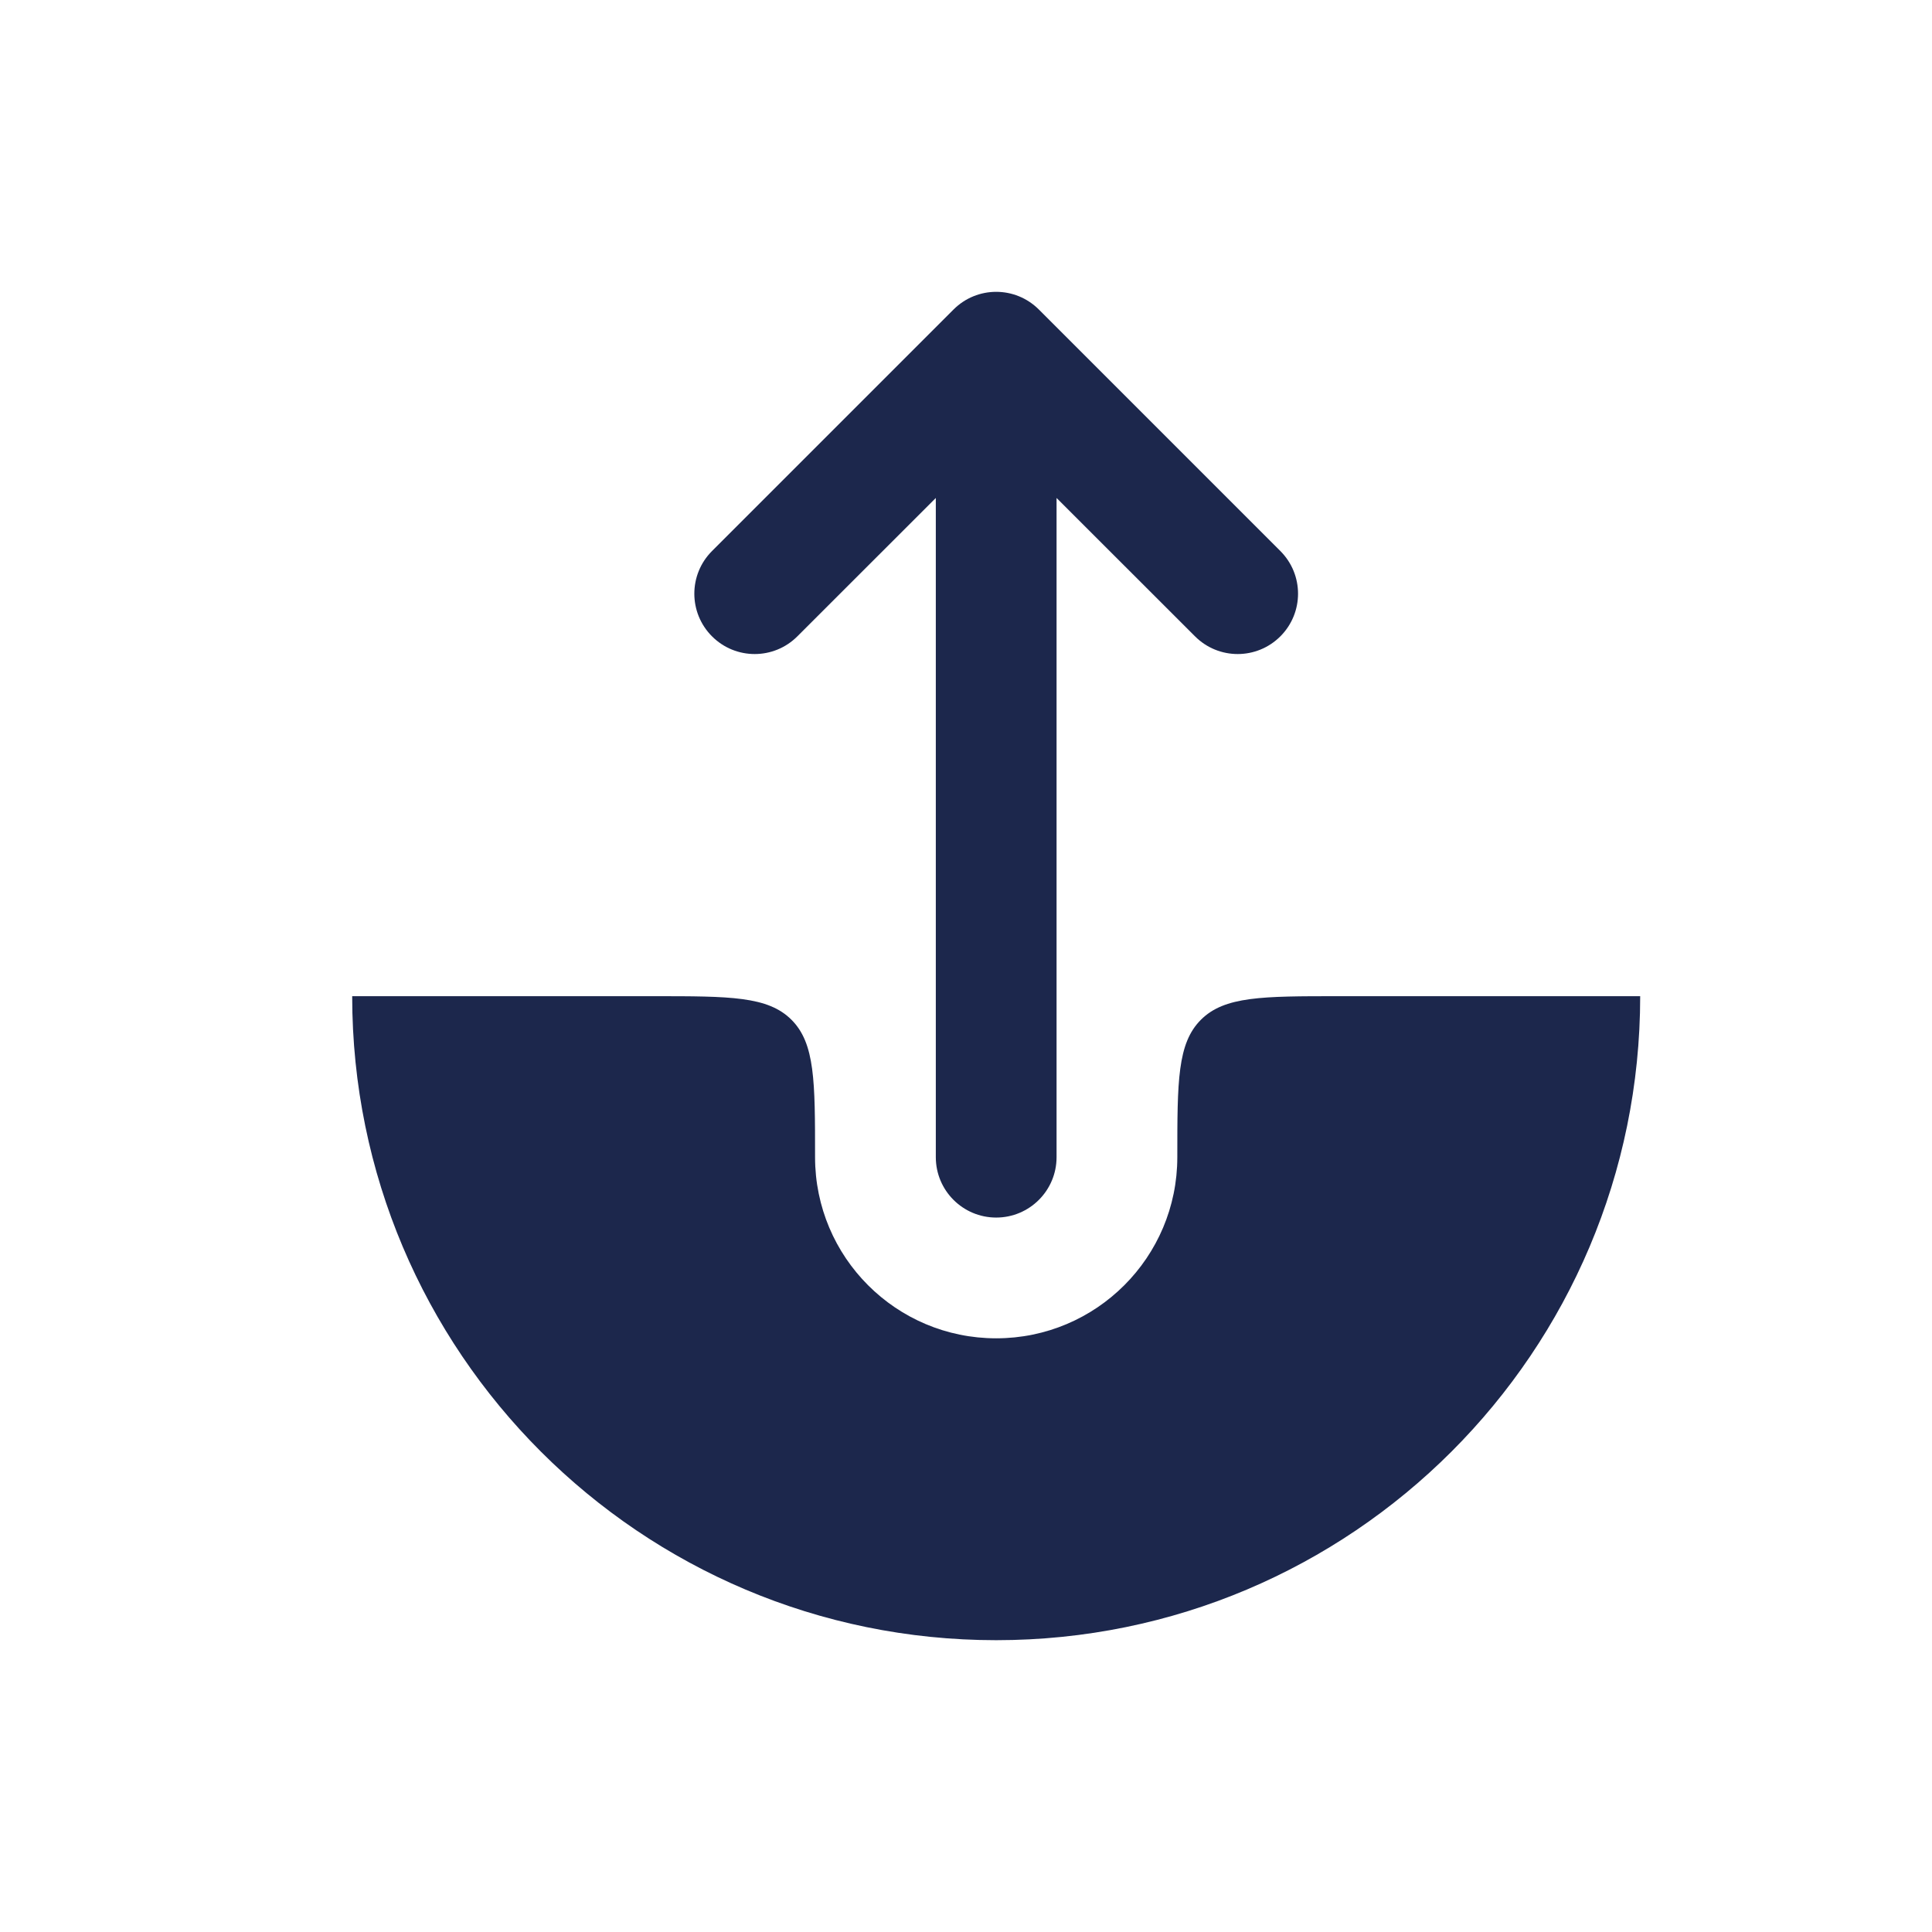
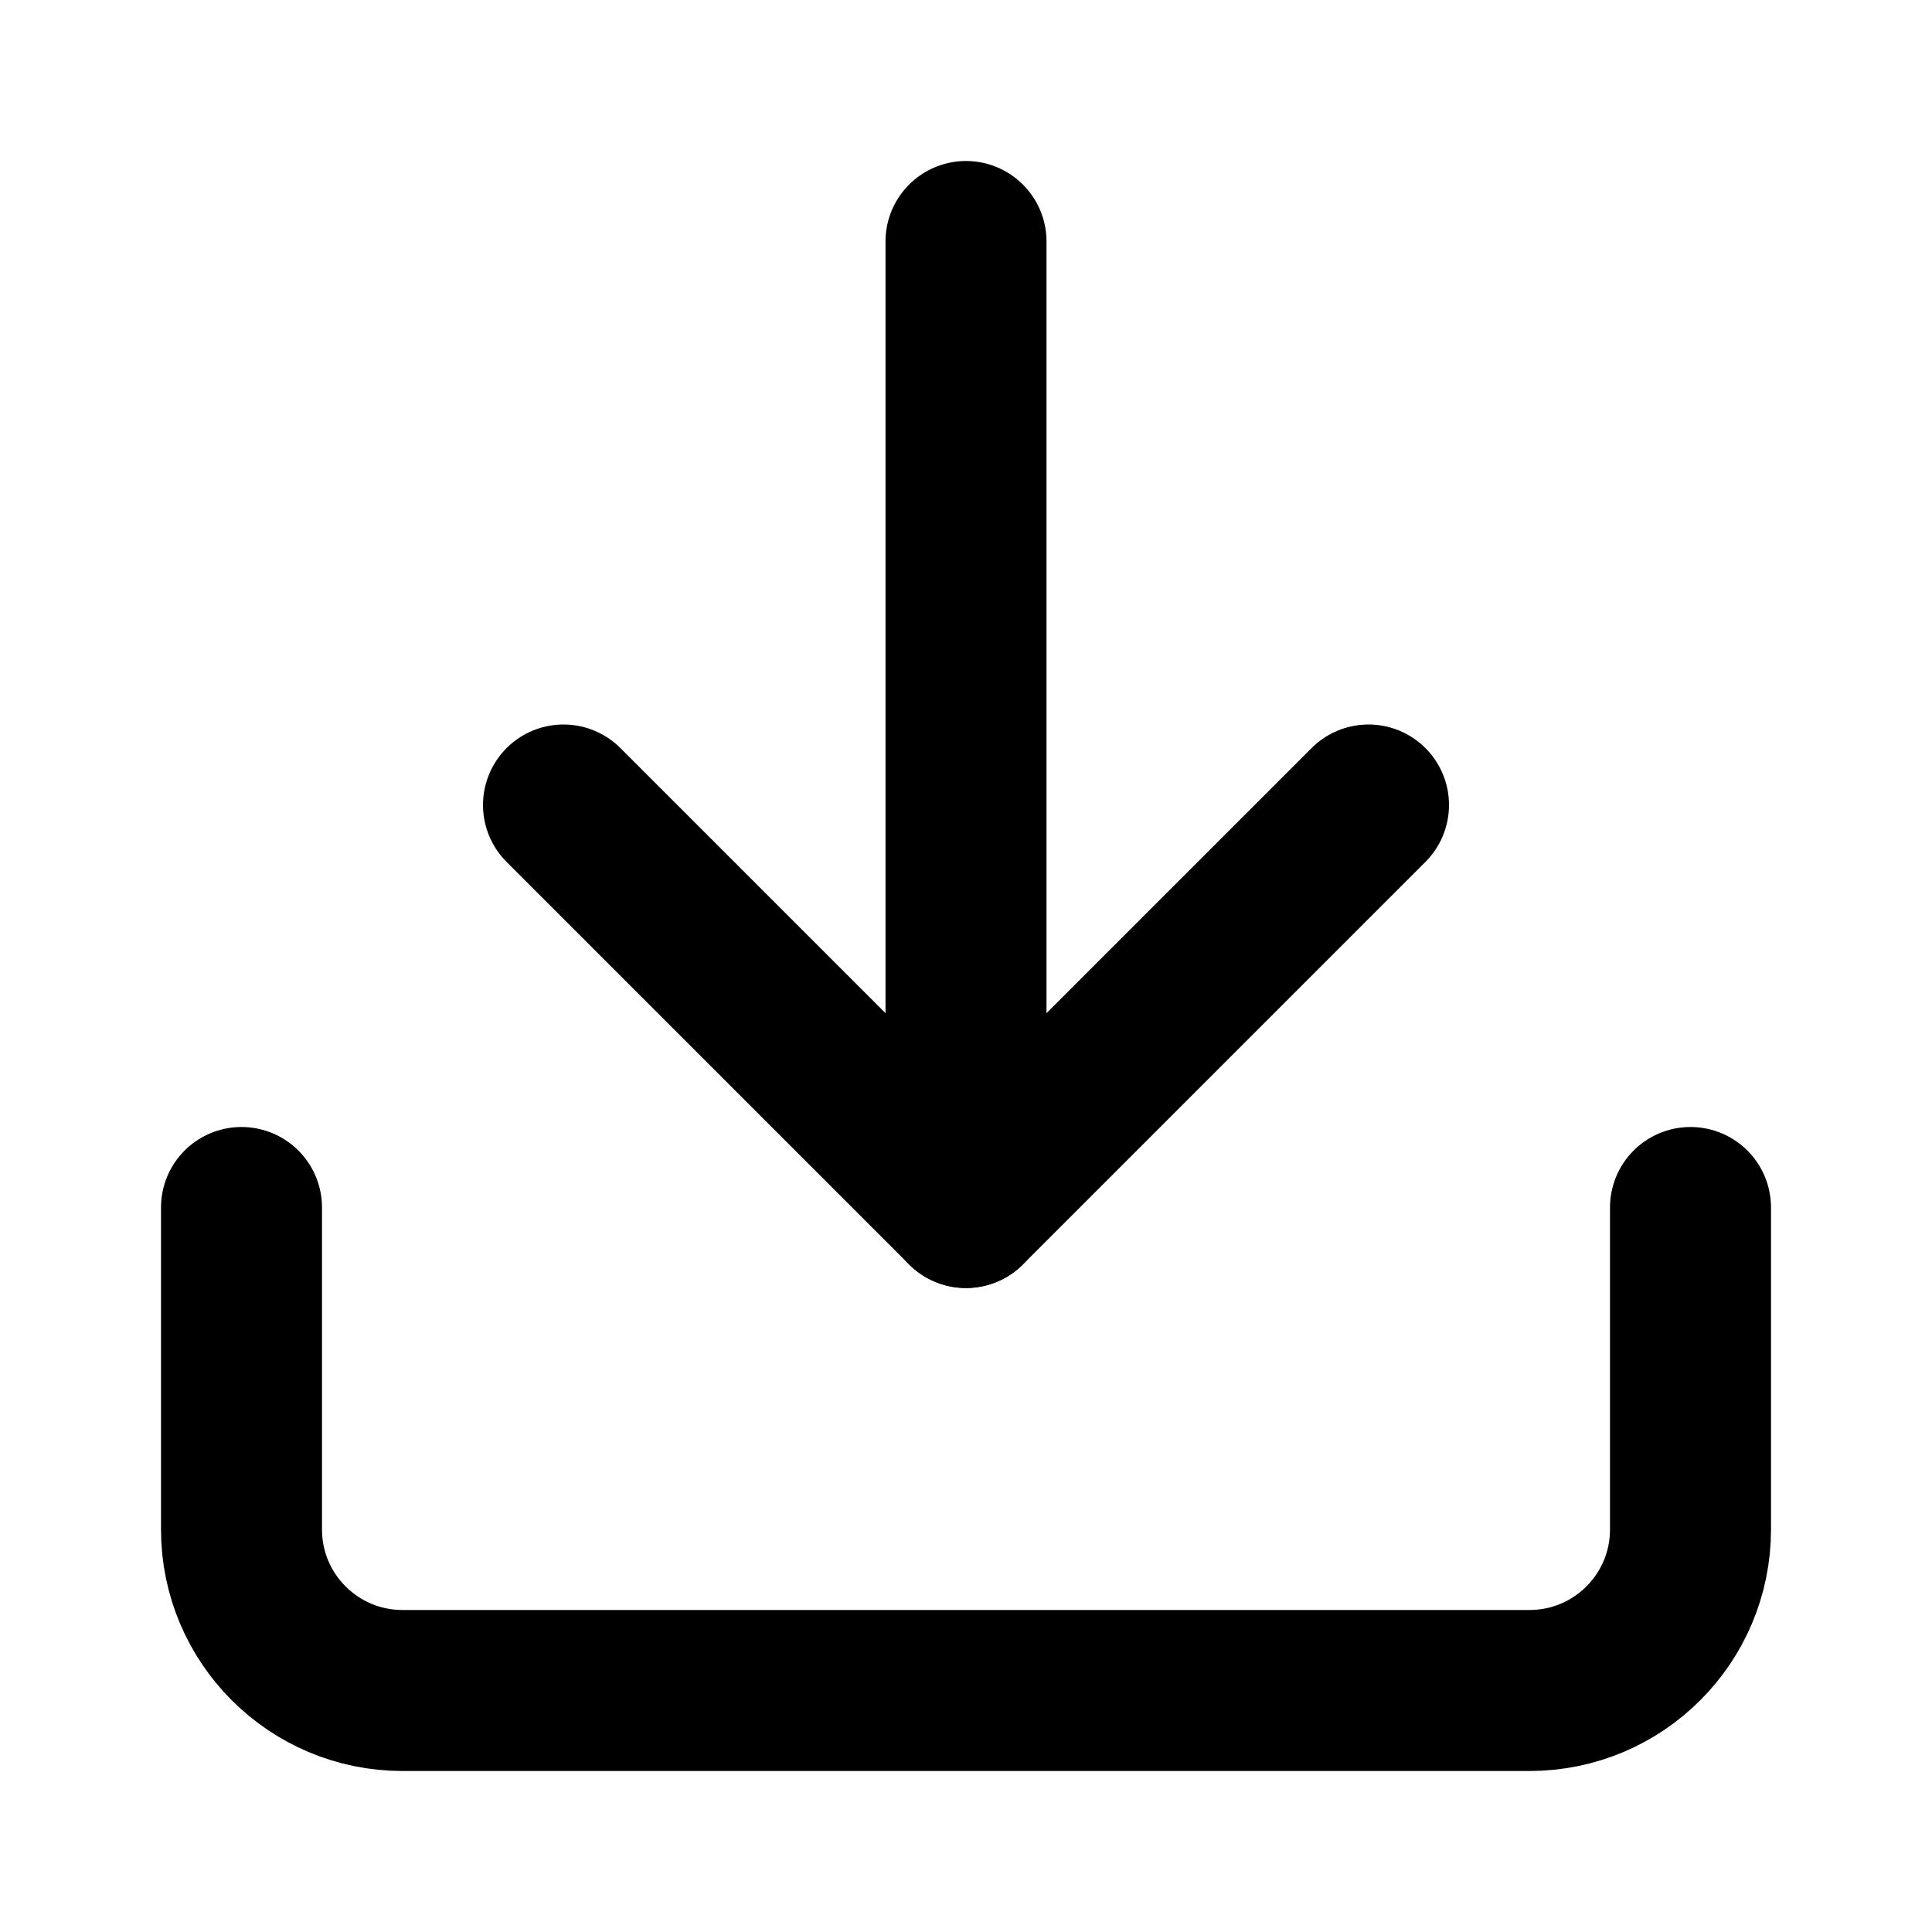
- <svg xmlns="http://www.w3.org/2000/svg" width="800px" height="800px" viewBox="0 0 24 24" fill="none">
-   <path fill-rule="evenodd" clip-rule="evenodd" d="M8.845 7.905C9.138 8.198 9.612 8.198 9.905 7.905L11.625 6.186L11.625 14.375C11.625 14.789 11.961 15.125 12.375 15.125C12.789 15.125 13.125 14.789 13.125 14.375V6.186L14.845 7.905C15.138 8.198 15.612 8.198 15.905 7.905C16.198 7.612 16.198 7.138 15.905 6.845L12.905 3.845C12.612 3.552 12.138 3.552 11.845 3.845L8.845 6.845C8.552 7.138 8.552 7.612 8.845 7.905Z" fill="#1C274C" />
-   <path d="M12.375 20.375C16.793 20.375 20.375 16.793 20.375 12.375L16.625 12.375C15.682 12.375 15.211 12.375 14.918 12.668C14.625 12.961 14.625 13.432 14.625 14.375C14.625 15.618 13.618 16.625 12.375 16.625C11.132 16.625 10.125 15.618 10.125 14.375C10.125 13.432 10.125 12.961 9.832 12.668C9.539 12.375 9.068 12.375 8.125 12.375H4.375C4.375 16.793 7.957 20.375 12.375 20.375Z" fill="#1C274C" />
+ <svg xmlns="http://www.w3.org/2000/svg" width="24" height="24" viewBox="0 0 24 24" fill="none" stroke="currentColor" stroke-width="2" stroke-linecap="round" stroke-linejoin="round">
+   <path d="M21 15v4a2 2 0 0 1-2 2H5a2 2 0 0 1-2-2v-4" />
+   <polyline points="7 10 12 15 17 10" />
+   <line x1="12" y1="15" x2="12" y2="3" />
</svg>
